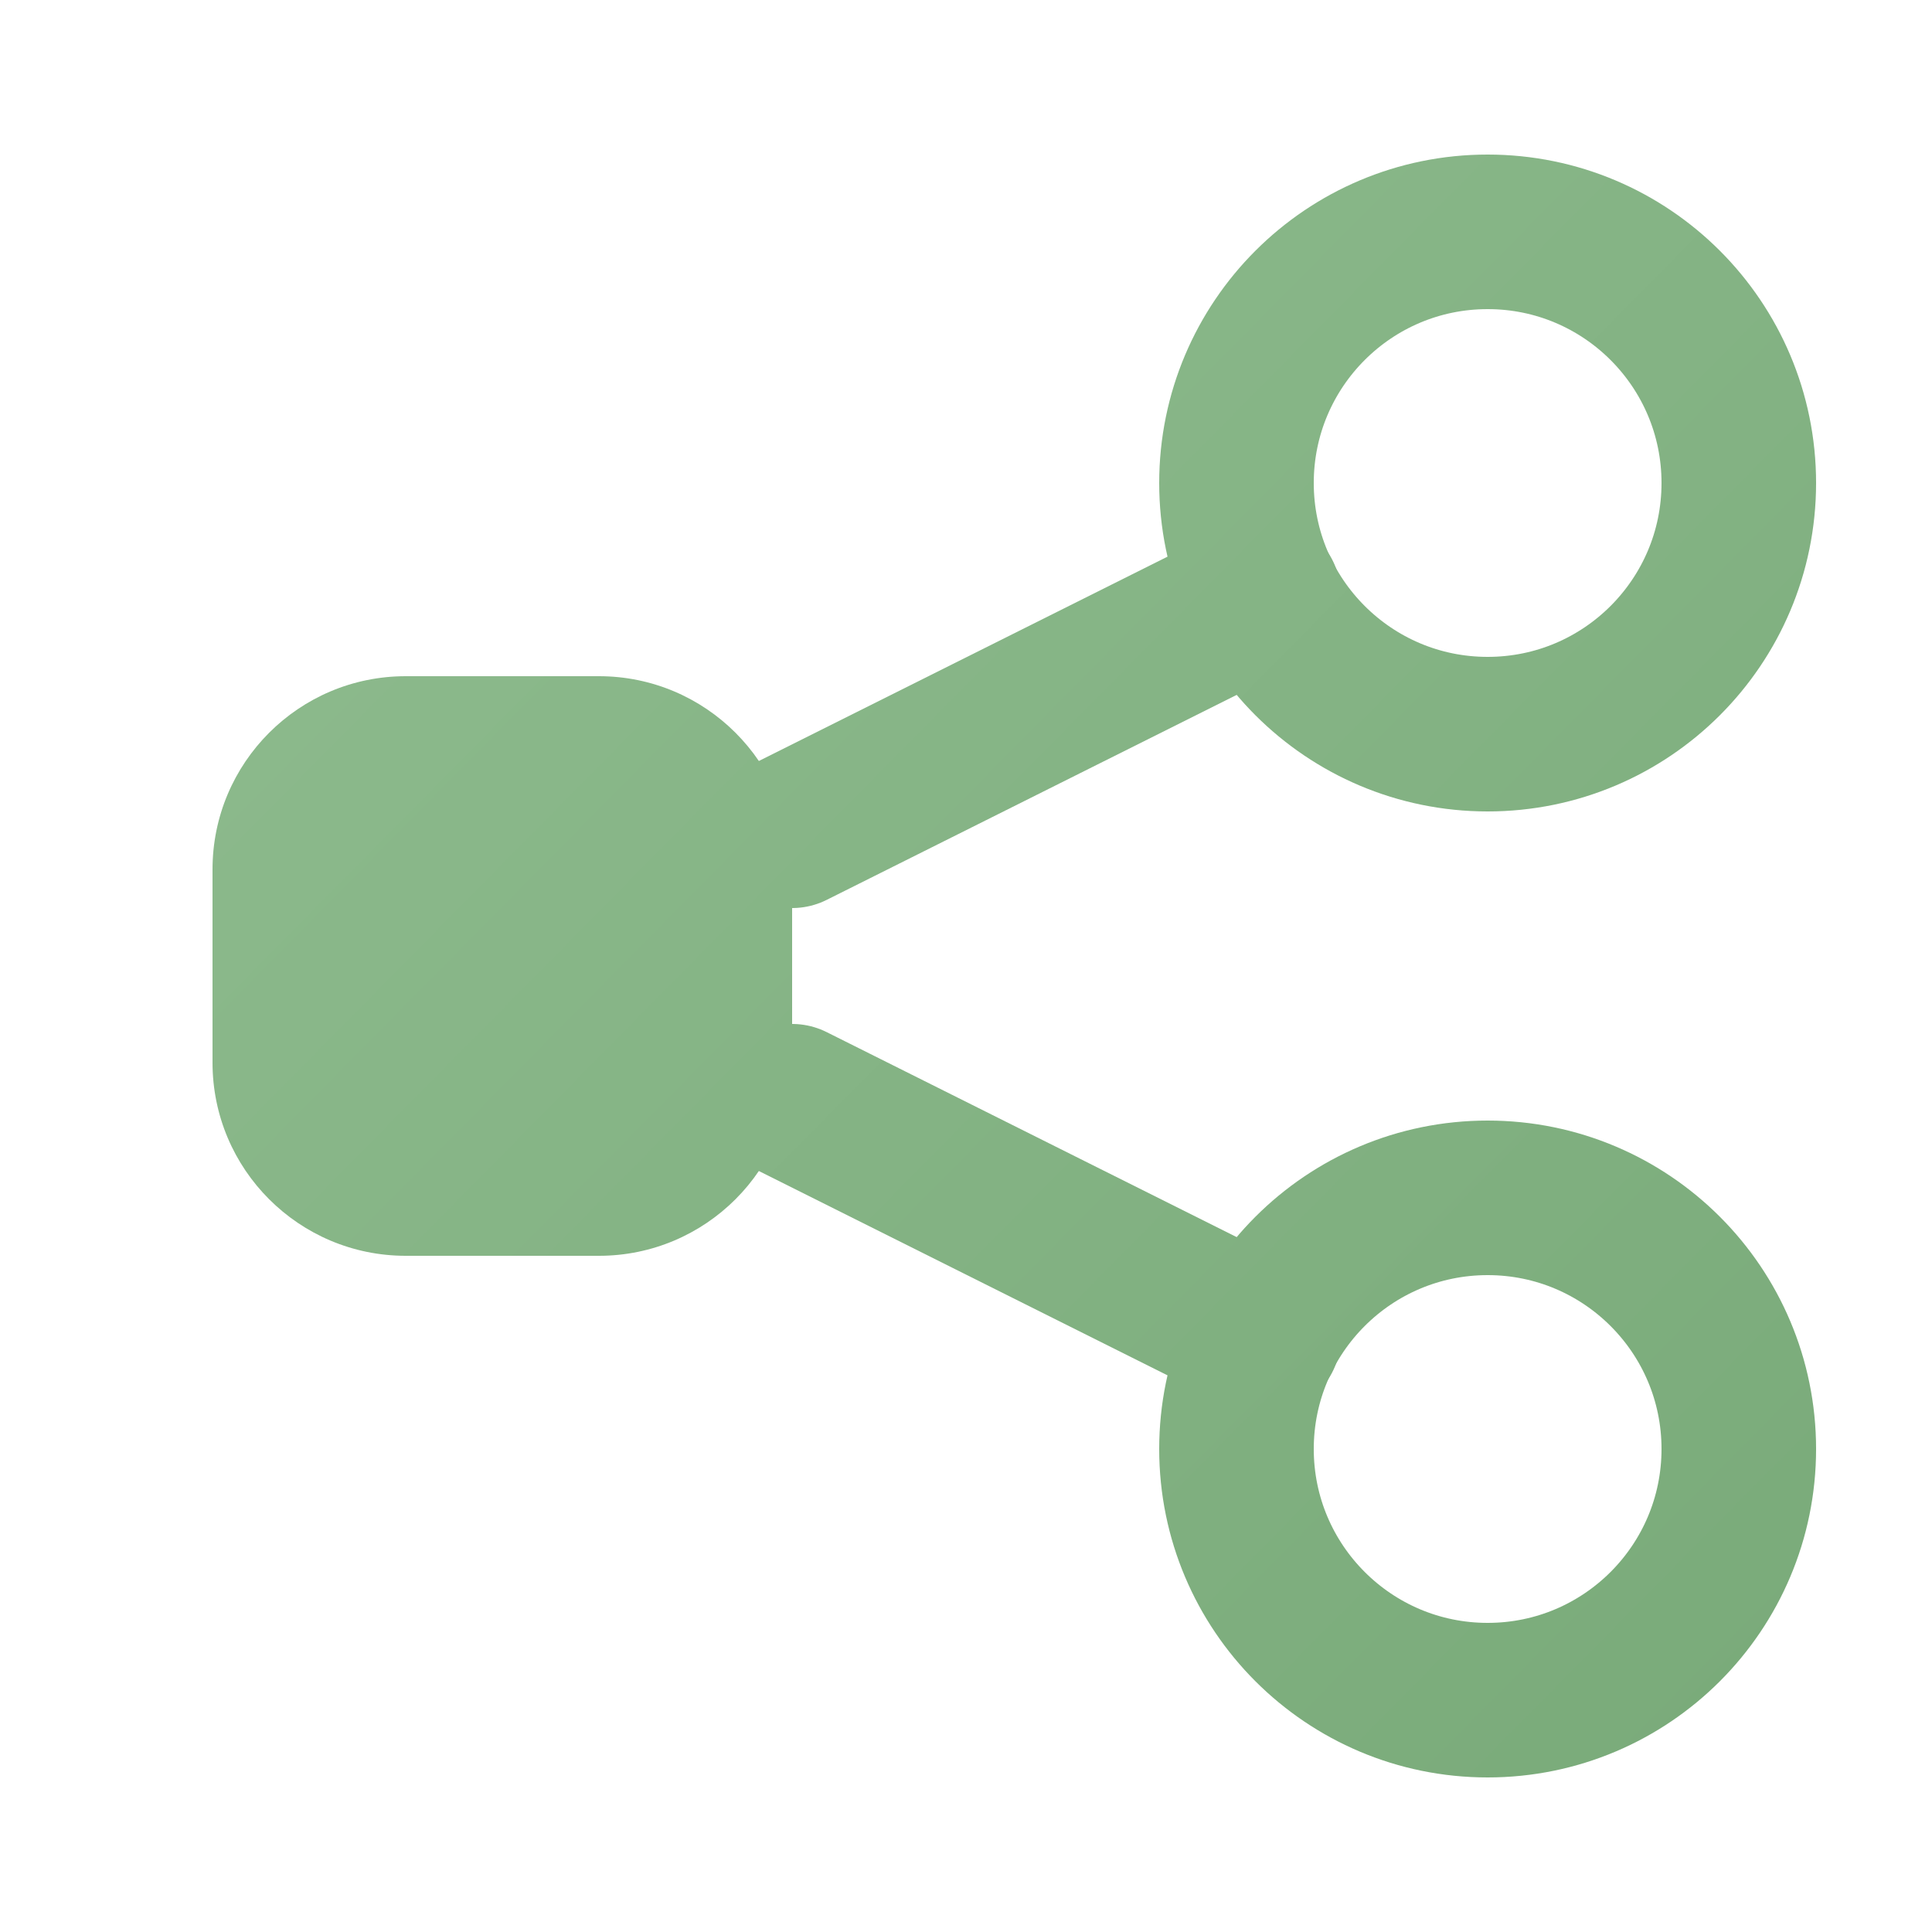
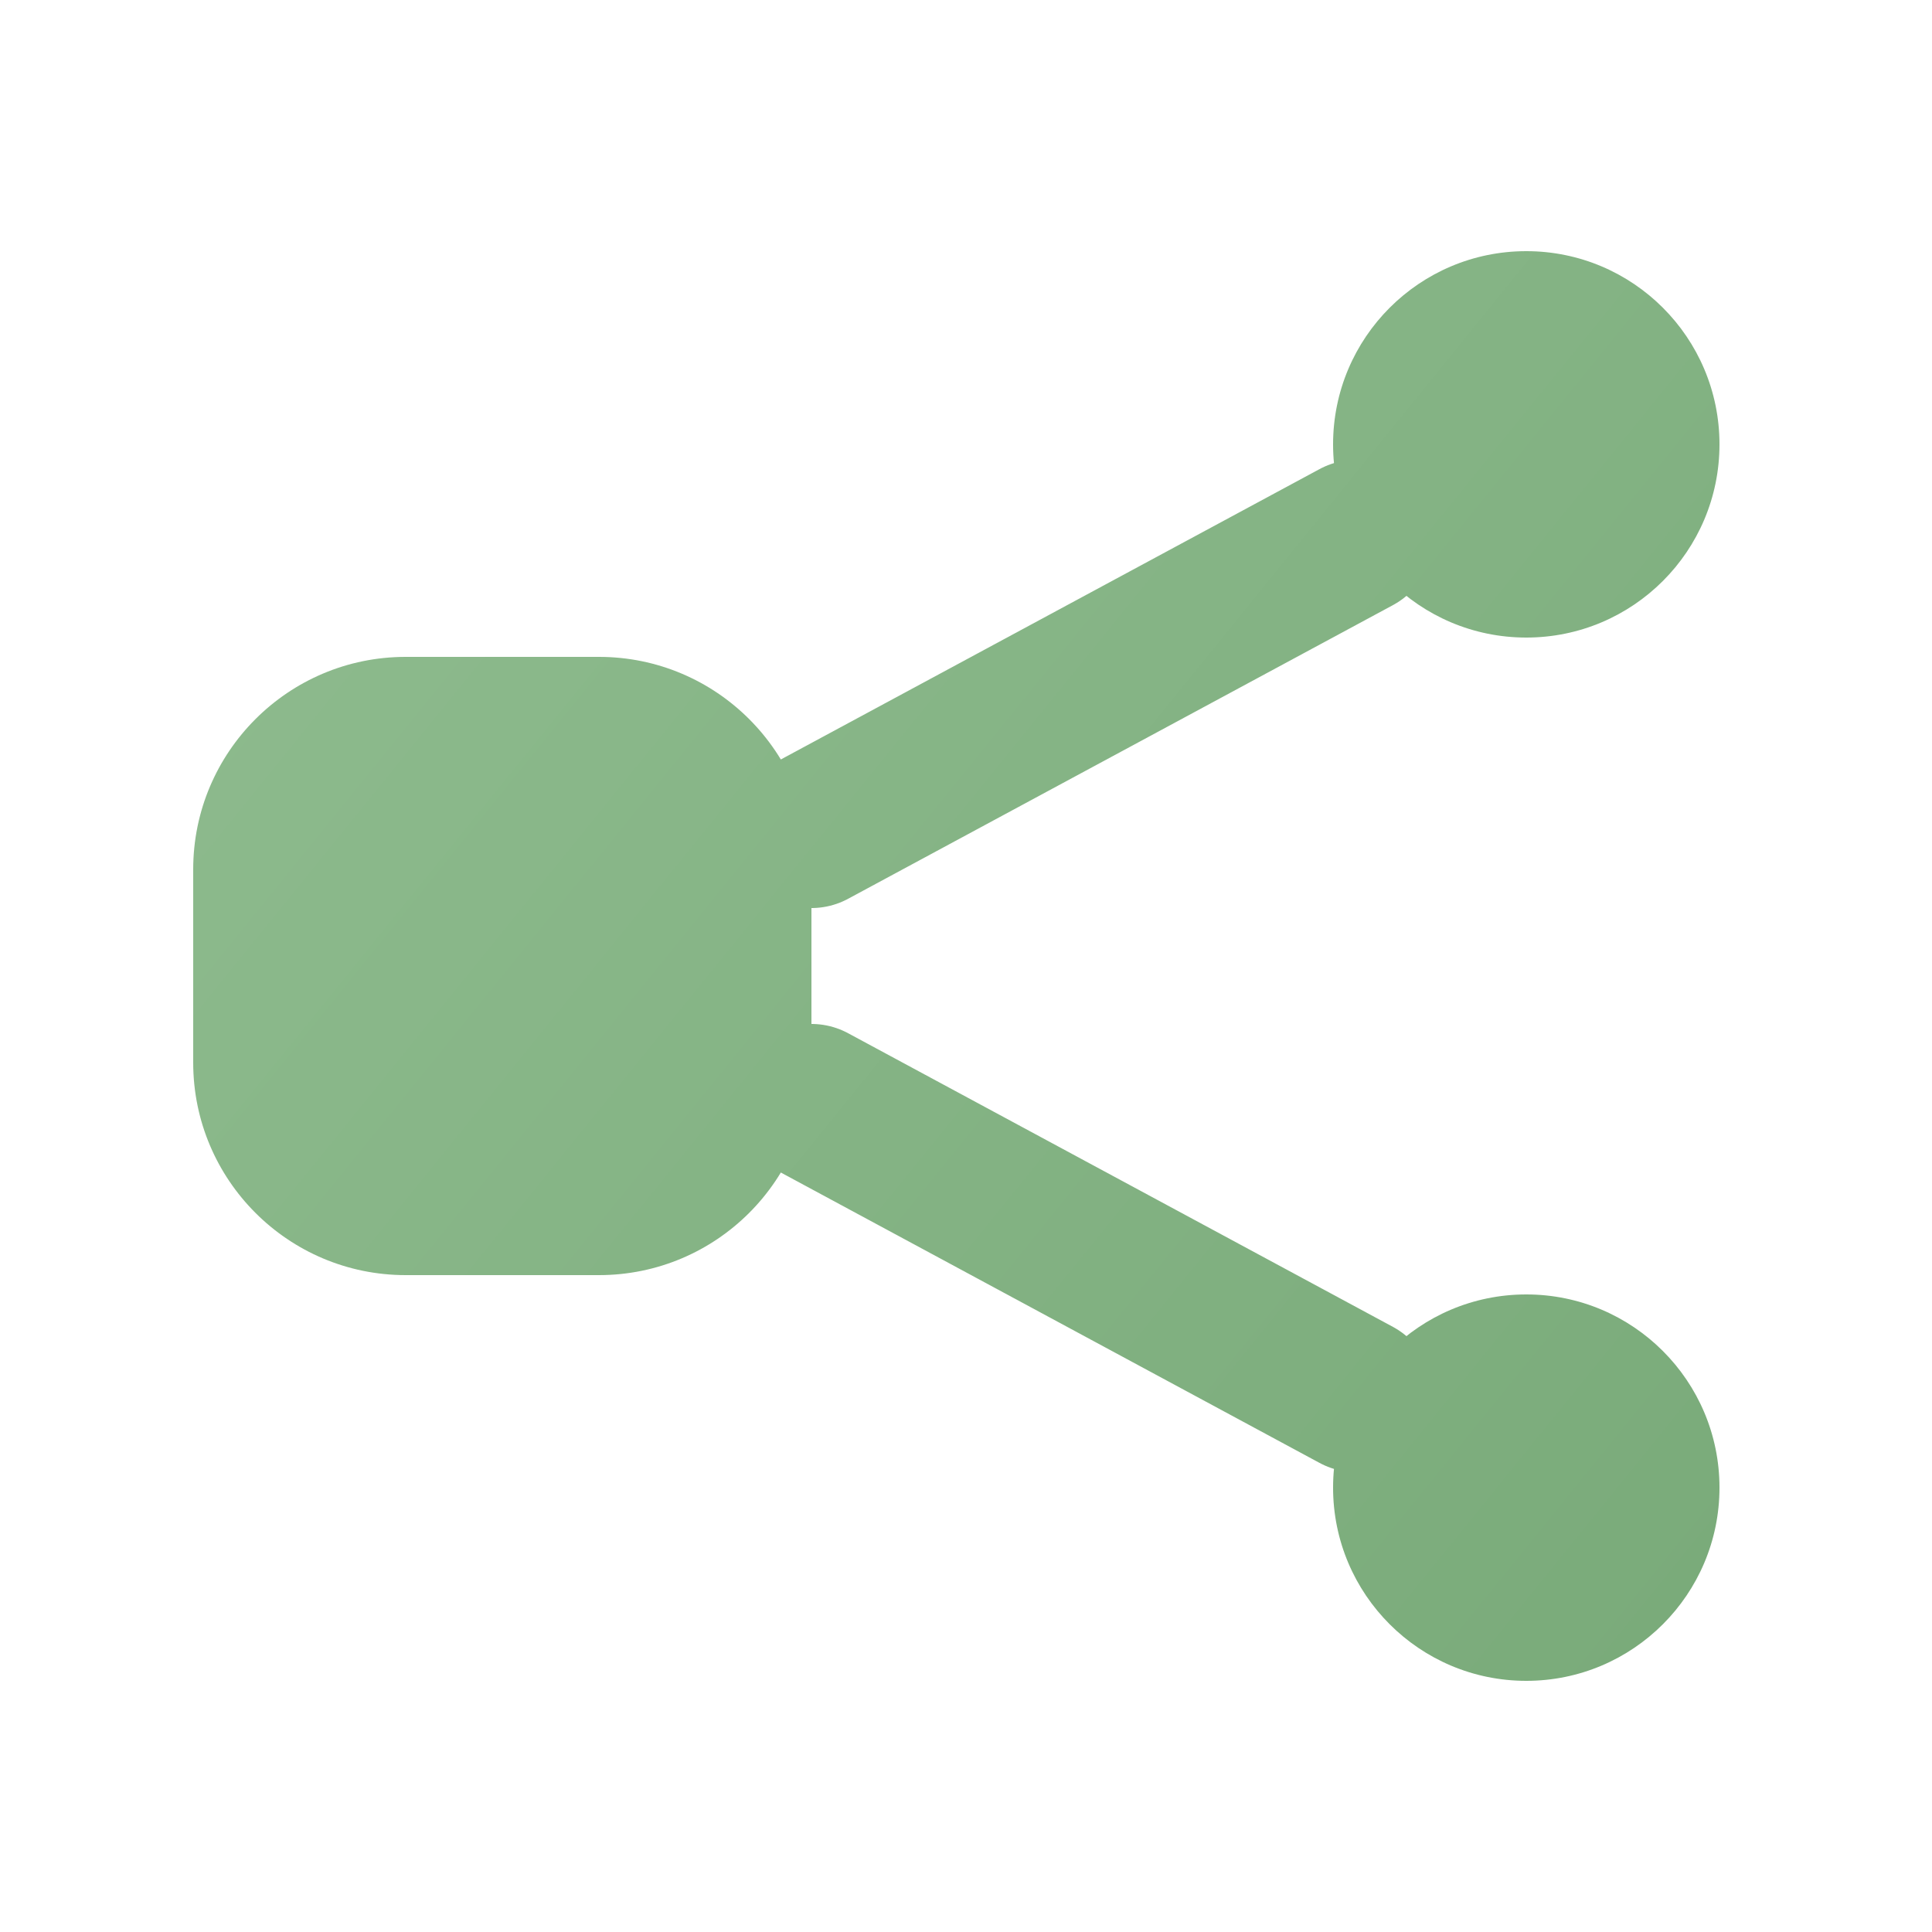
<svg xmlns="http://www.w3.org/2000/svg" viewBox="0 0 100 100">
  <defs>
-     <linearGradient id="g" x1="11" y1="11" x2="90" y2="89" gradientUnits="userSpaceOnUse">
+     <linearGradient id="g" x1="10" y1="18" x2="89" y2="82" gradientUnits="userSpaceOnUse">
      <stop offset="0%" stop-color="#8fbc8f" />
      <stop offset="100%" stop-color="#7aab7a" />
    </linearGradient>
  </defs>
+   <g fill="url(#g)">
+     <rect x="10" y="34" width="32" height="32" rx="11" />
+     <circle cx="79" cy="23" r="10" />
+     <circle cx="79" cy="77" r="10" />
+   </g>
  <g stroke="url(#g)" stroke-width="8" stroke-linecap="round" fill="none">
-     <path d="M41 43 L65.4 30.8" />
-     <path d="M41 57 L65.4 69.2" />
-     <circle cx="77" cy="25" r="13" />
-     <circle cx="77" cy="75" r="13" />
+     <path d="M42 43 L70.2 27.8" />
+     <path d="M42 57 L70.2 72.2" />
  </g>
-   <rect x="11" y="35" width="30" height="30" rx="10" fill="url(#g)" />
</svg>
